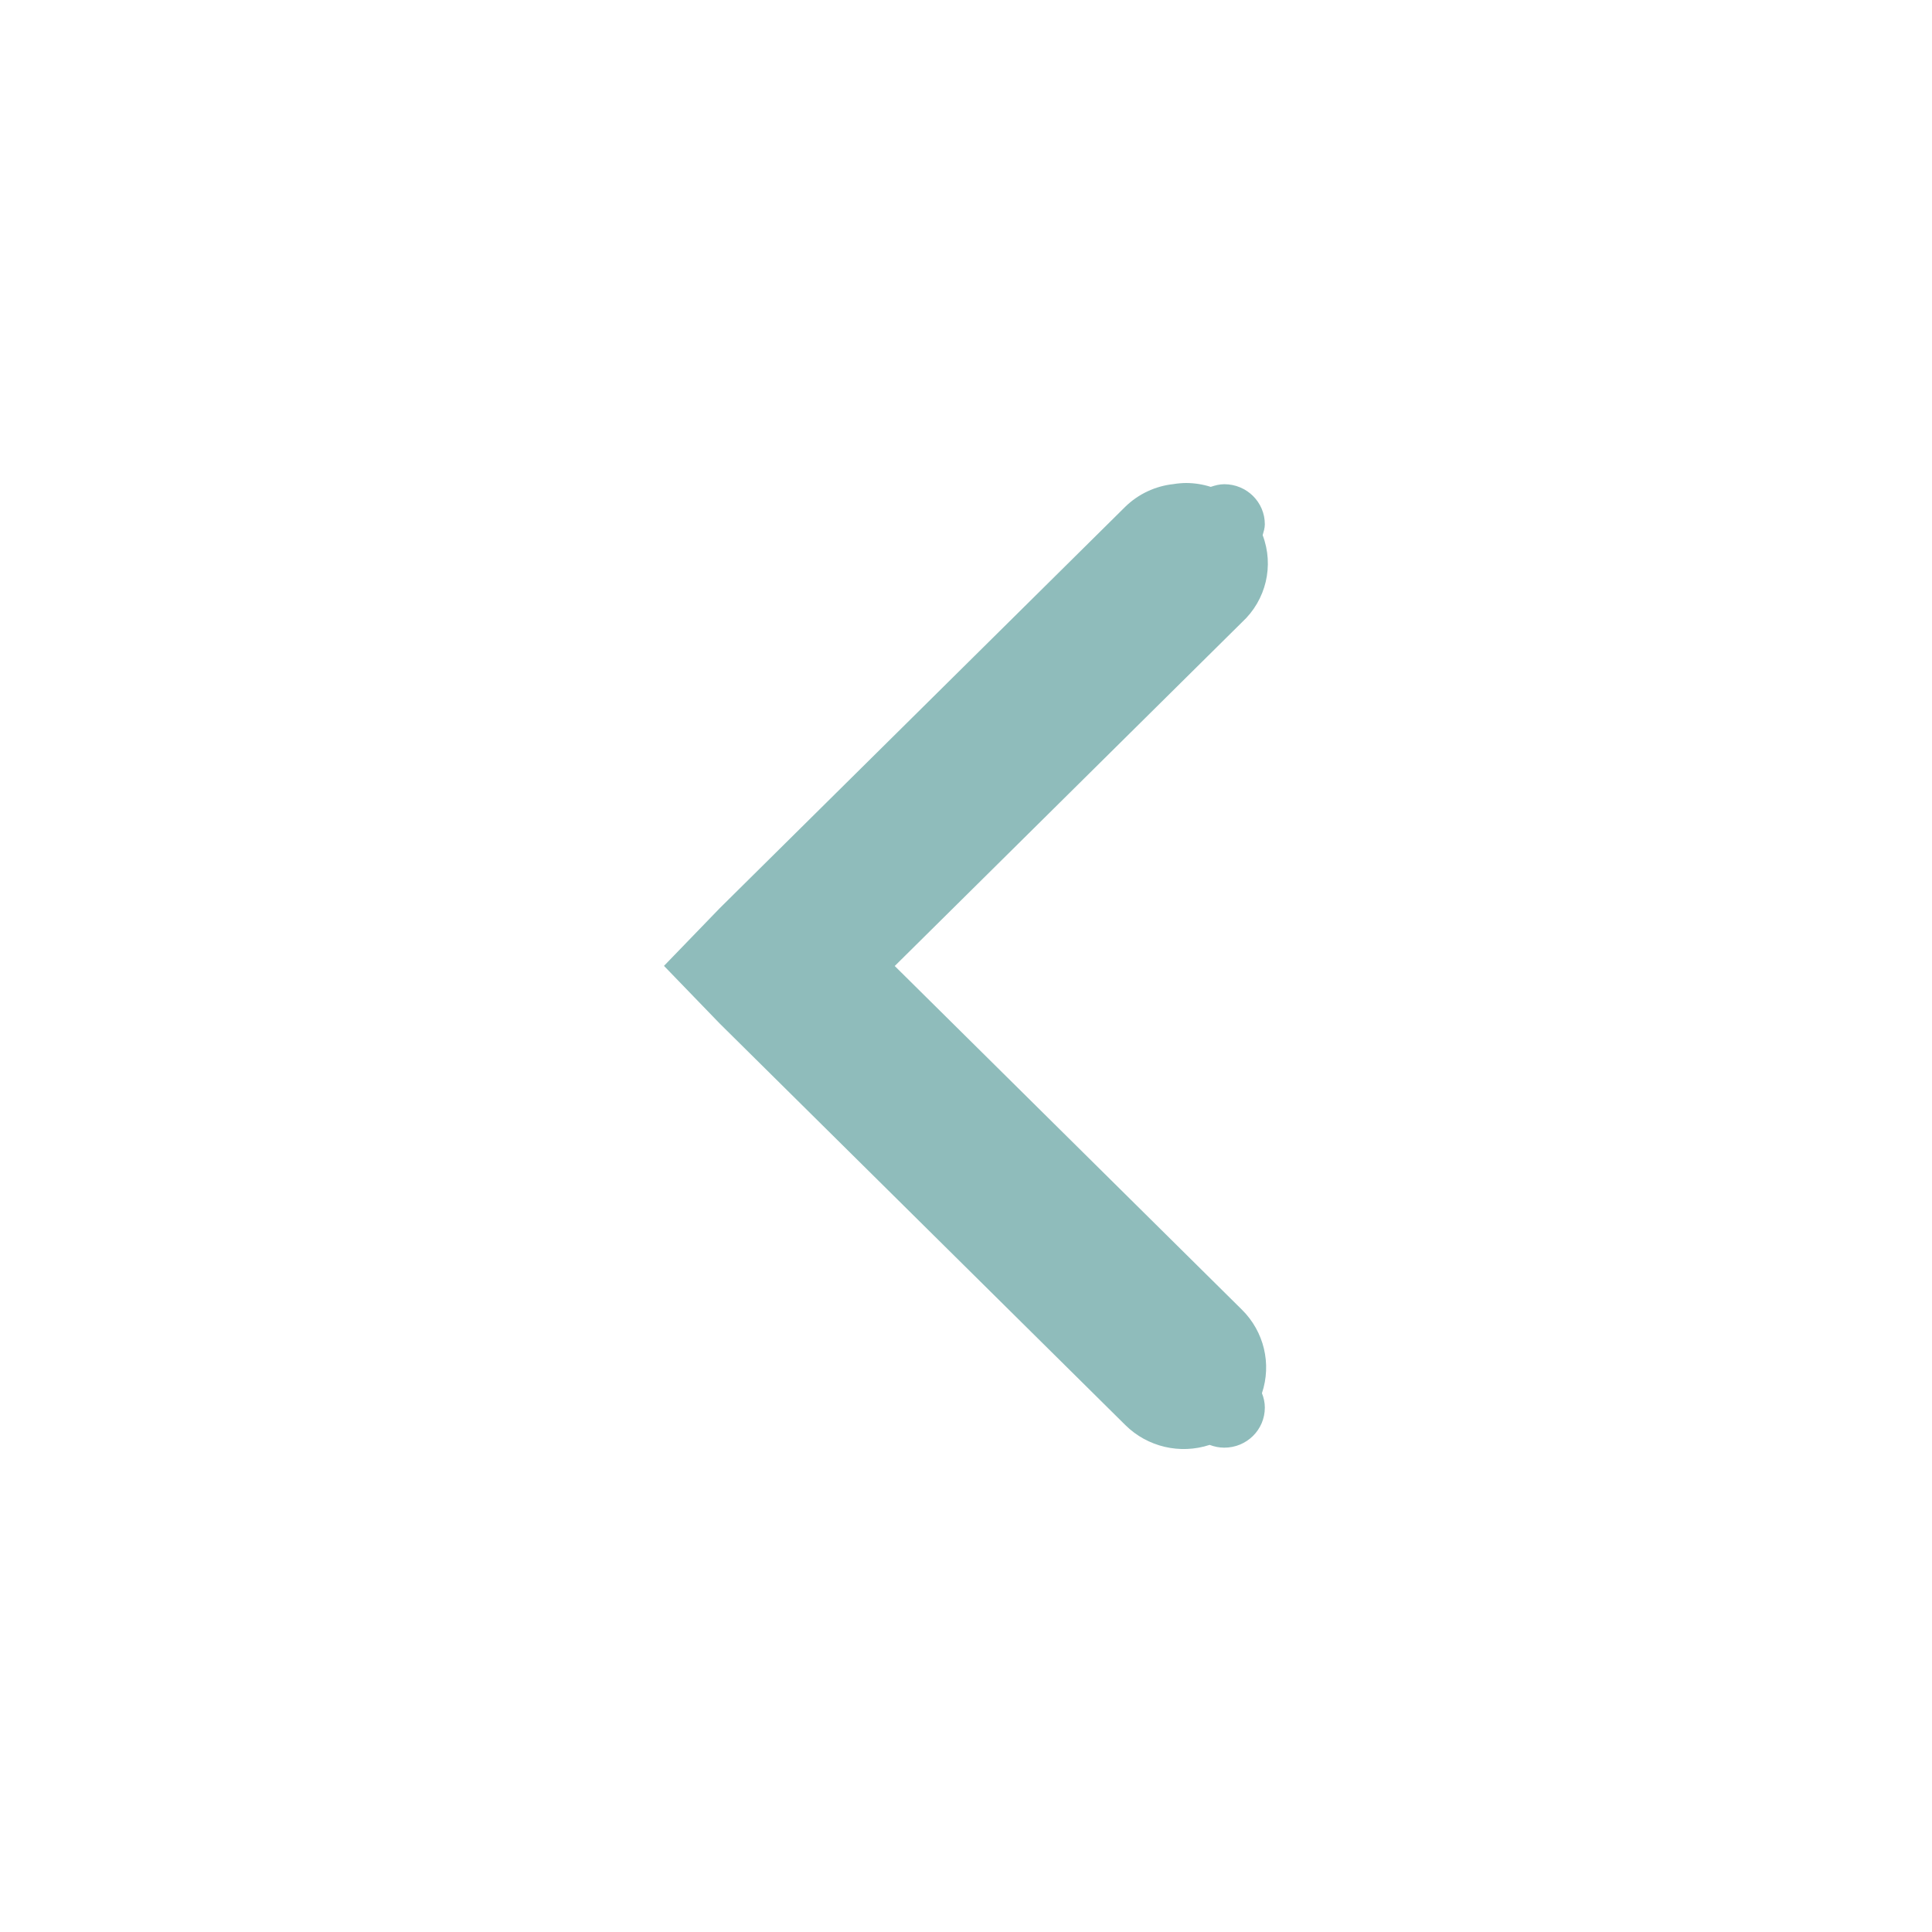
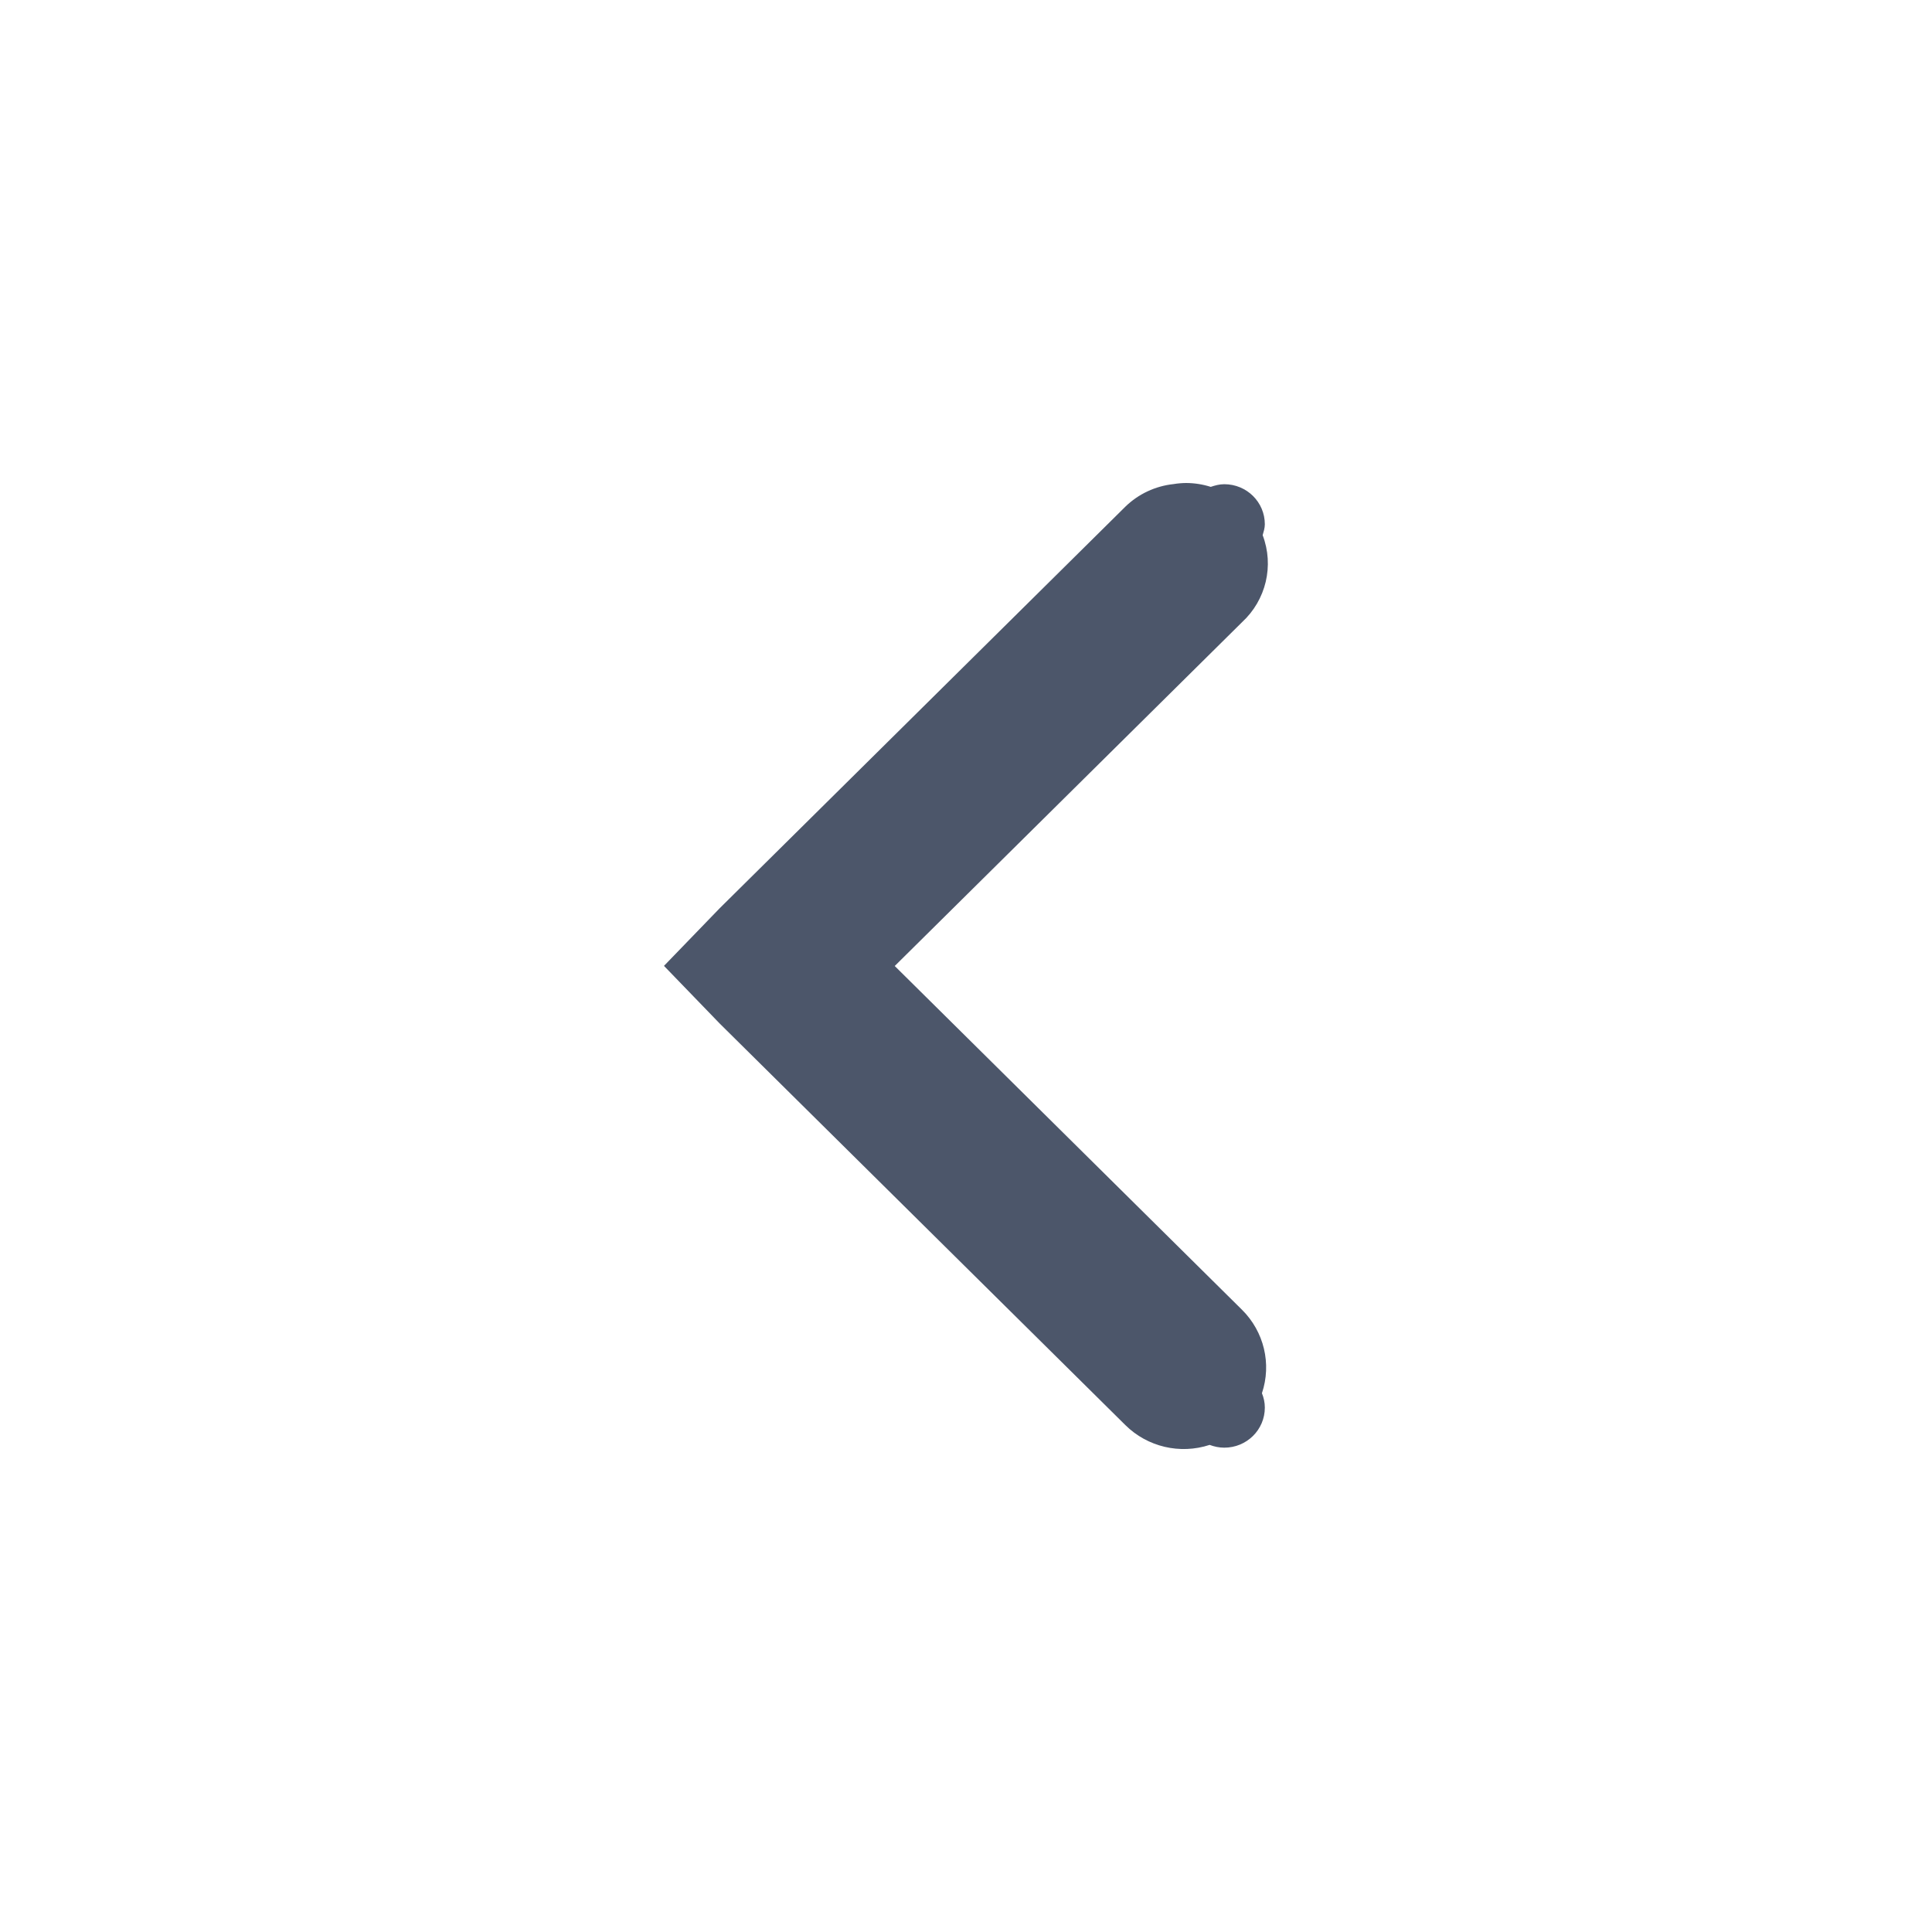
<svg xmlns="http://www.w3.org/2000/svg" xmlns:ns1="http://www.openswatchbook.org/uri/2009/osb" width="16" version="1.1" id="svg7384" height="16">
  <defs id="defs7386">
    <linearGradient ns1:paint="solid" id="selected_bg_color">
      <stop id="stop4147" offset="0" style="stop-color:#5294e2;stop-opacity:1;" />
    </linearGradient>
  </defs>
  <g transform="translate(-100.0002,-747)" style="display:inline" id="layer9" />
  <g transform="translate(-100.0002,-747)" id="layer10" />
  <g transform="translate(-100.0002,-747)" id="layer11" />
  <g transform="translate(-100.0002,-747)" id="layer13" />
  <g transform="translate(-100.0002,-747)" id="layer14" />
  <g transform="translate(-100.0002,-747)" style="display:inline" id="layer15" />
  <g transform="translate(-100.0002,-747)" style="display:inline" id="g71291" />
  <g transform="translate(-100.0002,-747)" style="display:inline" id="g4953" />
  <g transform="translate(-100.0002,-747)" style="display:inline" id="layer12">
-     <path id="path6040" d="m 109.823,751 a 0.672,0.665 0 0 0 -0.104,0.009 0.672,0.665 0 0 0 -0.399,0.187 l -3.359,3.325 -0.462,0.478 0.462,0.478 3.359,3.325 a 0.683,0.676 0 0 0 0.698,0.164 c 0.037,0.014 0.078,0.023 0.121,0.023 0.186,0 0.336,-0.148 0.336,-0.332 0,-0.042 -0.009,-0.082 -0.024,-0.119 a 0.683,0.676 0 0 0 -0.165,-0.691 l -2.876,-2.847 2.876,-2.847 a 0.672,0.665 0 0 0 0.171,-0.721 c 0.008,-0.029 0.018,-0.058 0.018,-0.09 0,-0.184 -0.15,-0.332 -0.336,-0.332 -0.04,0 -0.076,0.01 -0.112,0.022 A 0.672,0.665 0 0 0 109.823,751 Z" style="color:#000000;font-style:normal;font-variant:normal;font-weight:normal;font-stretch:normal;font-size:medium;line-height:normal;font-family:Sans;-inkscape-font-specification:Sans;text-indent:0;text-align:start;text-decoration:none;text-decoration-line:none;letter-spacing:normal;word-spacing:normal;text-transform:none;writing-mode:lr-tb;direction:ltr;baseline-shift:baseline;text-anchor:start;display:inline;overflow:visible;visibility:visible;fill:#8fbcbb;fill-opacity:1;stroke:none;stroke-width:2;marker:none;enable-background:accumulate" />
+     <path id="path6040" d="m 109.823,751 a 0.672,0.665 0 0 0 -0.104,0.009 0.672,0.665 0 0 0 -0.399,0.187 l -3.359,3.325 -0.462,0.478 0.462,0.478 3.359,3.325 a 0.683,0.676 0 0 0 0.698,0.164 c 0.037,0.014 0.078,0.023 0.121,0.023 0.186,0 0.336,-0.148 0.336,-0.332 0,-0.042 -0.009,-0.082 -0.024,-0.119 a 0.683,0.676 0 0 0 -0.165,-0.691 l -2.876,-2.847 2.876,-2.847 a 0.672,0.665 0 0 0 0.171,-0.721 c 0.008,-0.029 0.018,-0.058 0.018,-0.09 0,-0.184 -0.15,-0.332 -0.336,-0.332 -0.04,0 -0.076,0.01 -0.112,0.022 A 0.672,0.665 0 0 0 109.823,751 Z" style="color:#000000;font-style:normal;font-variant:normal;font-weight:normal;font-stretch:normal;font-size:medium;line-height:normal;font-family:Sans;-inkscape-font-specification:Sans;text-indent:0;text-align:start;text-decoration:none;text-decoration-line:none;letter-spacing:normal;word-spacing:normal;text-transform:none;writing-mode:lr-tb;direction:ltr;baseline-shift:baseline;text-anchor:start;display:inline;overflow:visible;visibility:visible;fill:#4c566a;fill-opacity:1;stroke:none;stroke-width:2;marker:none;enable-background:accumulate" />
  </g>
</svg>
